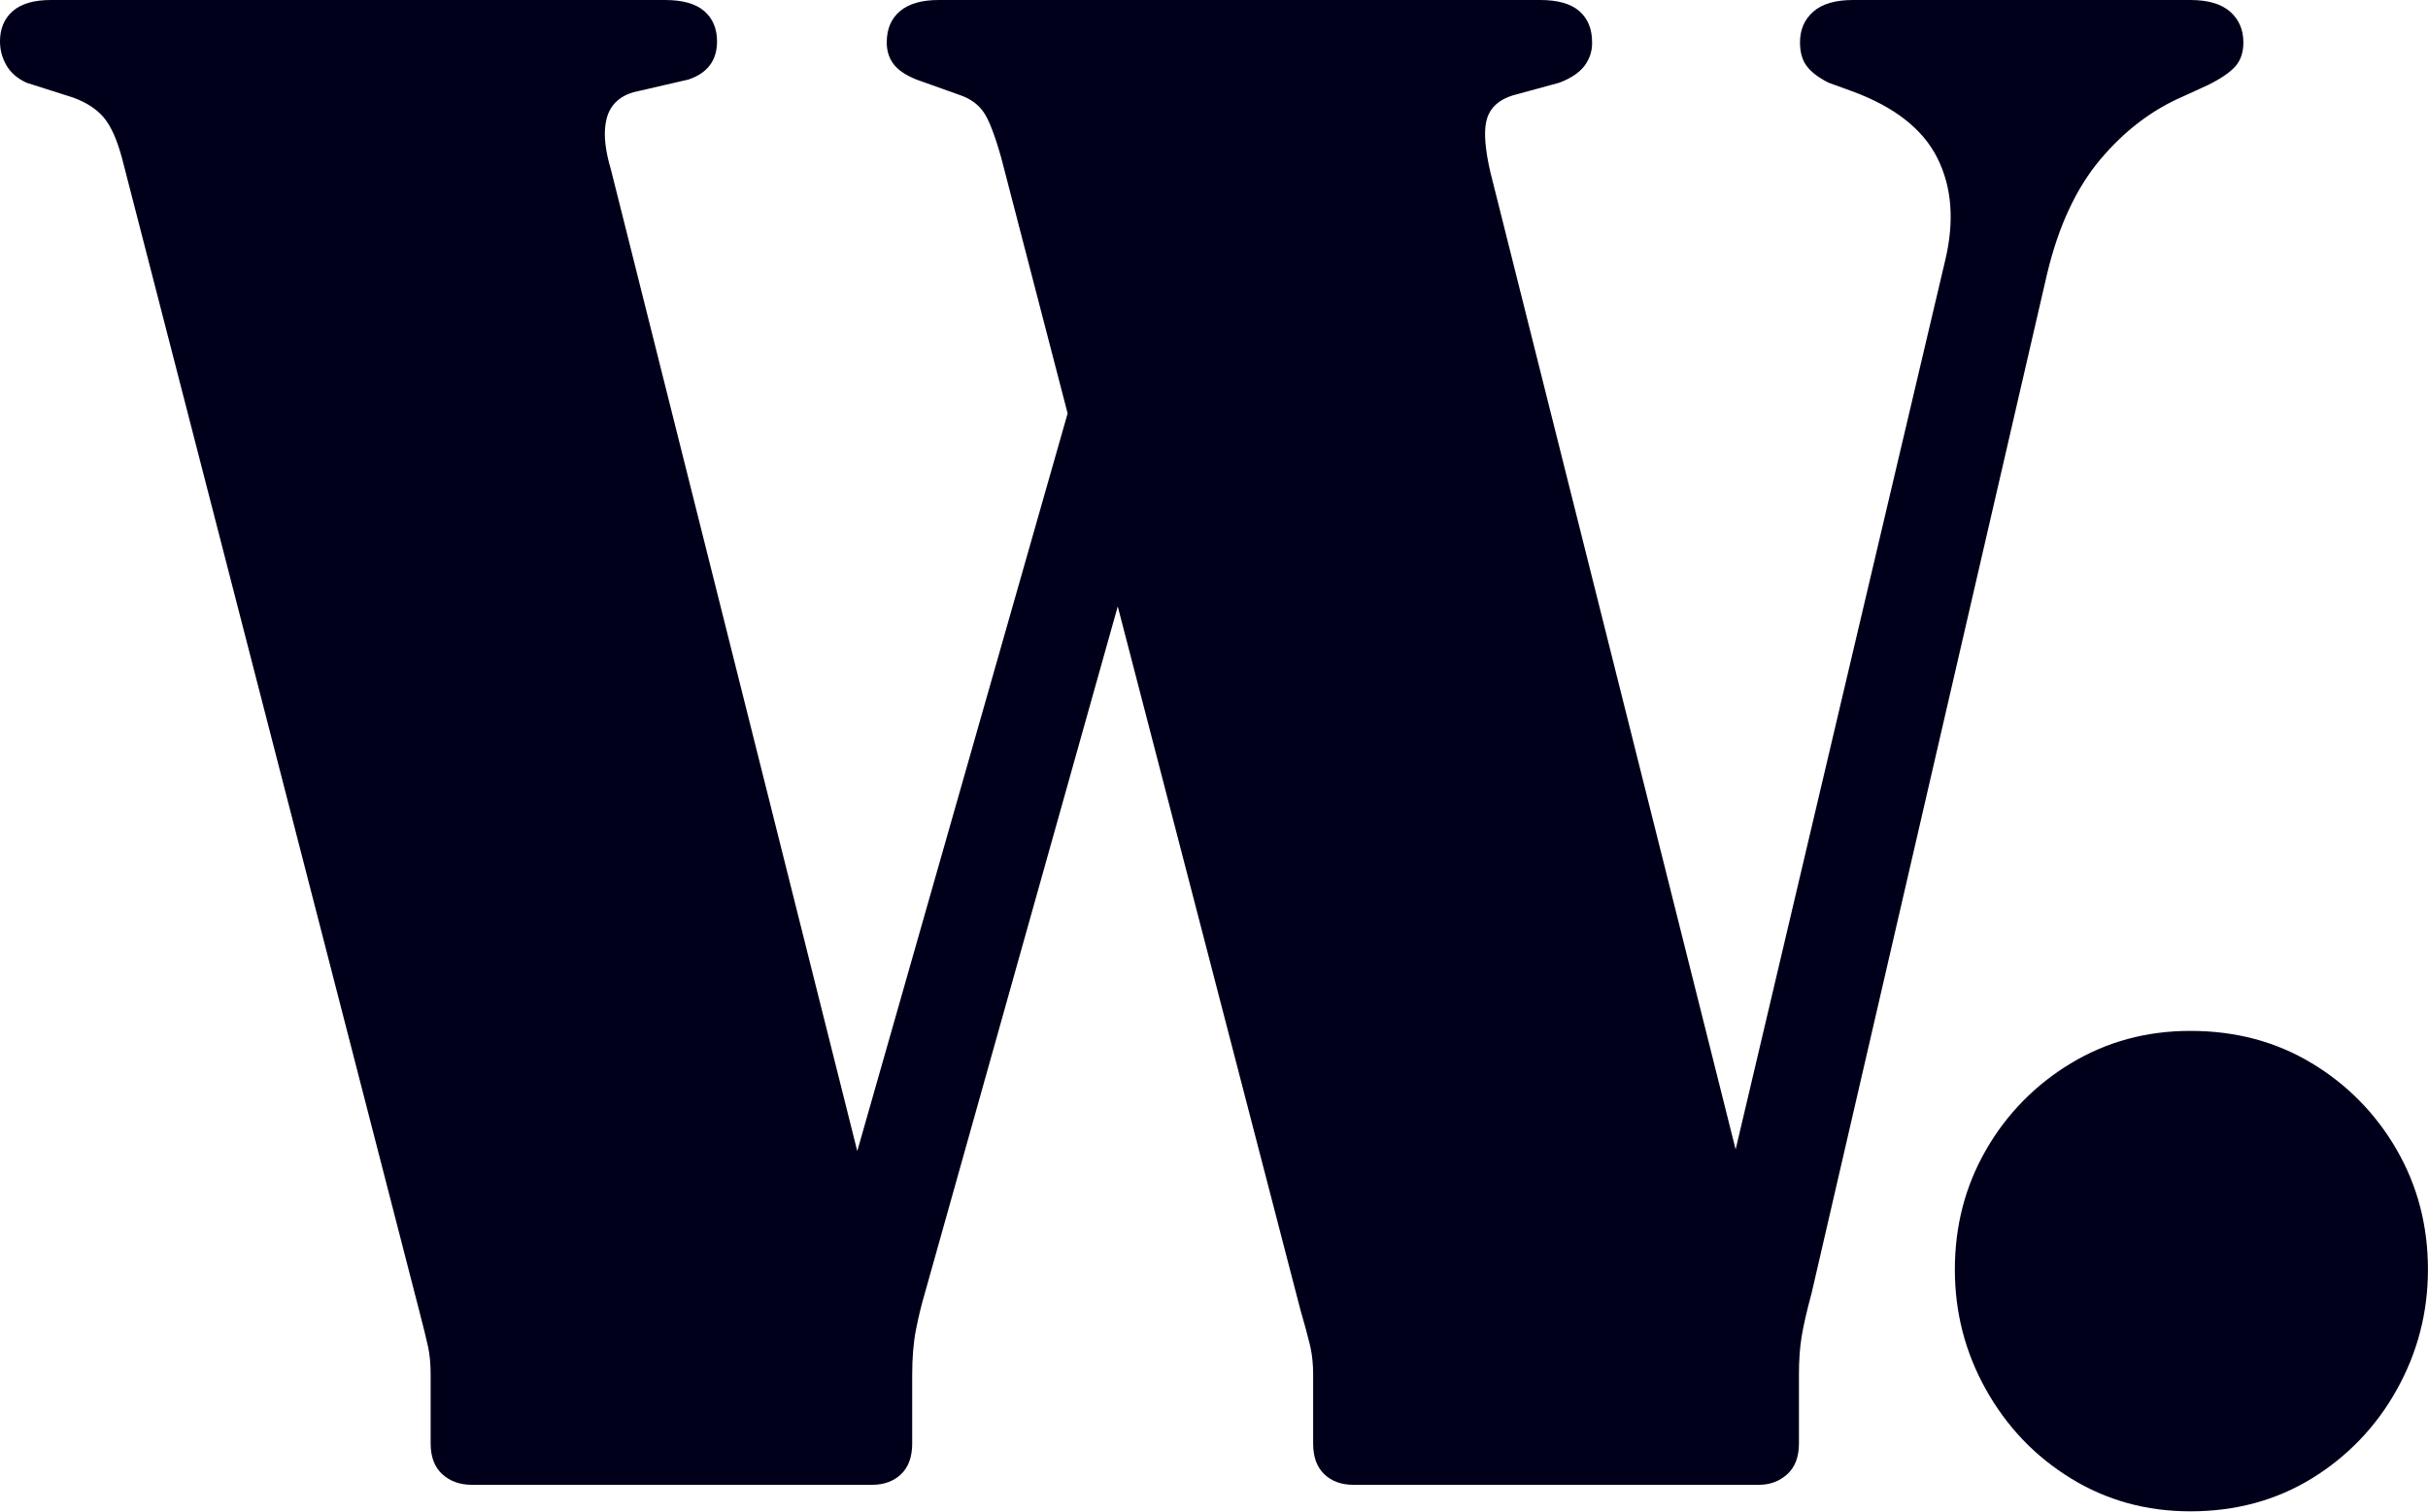
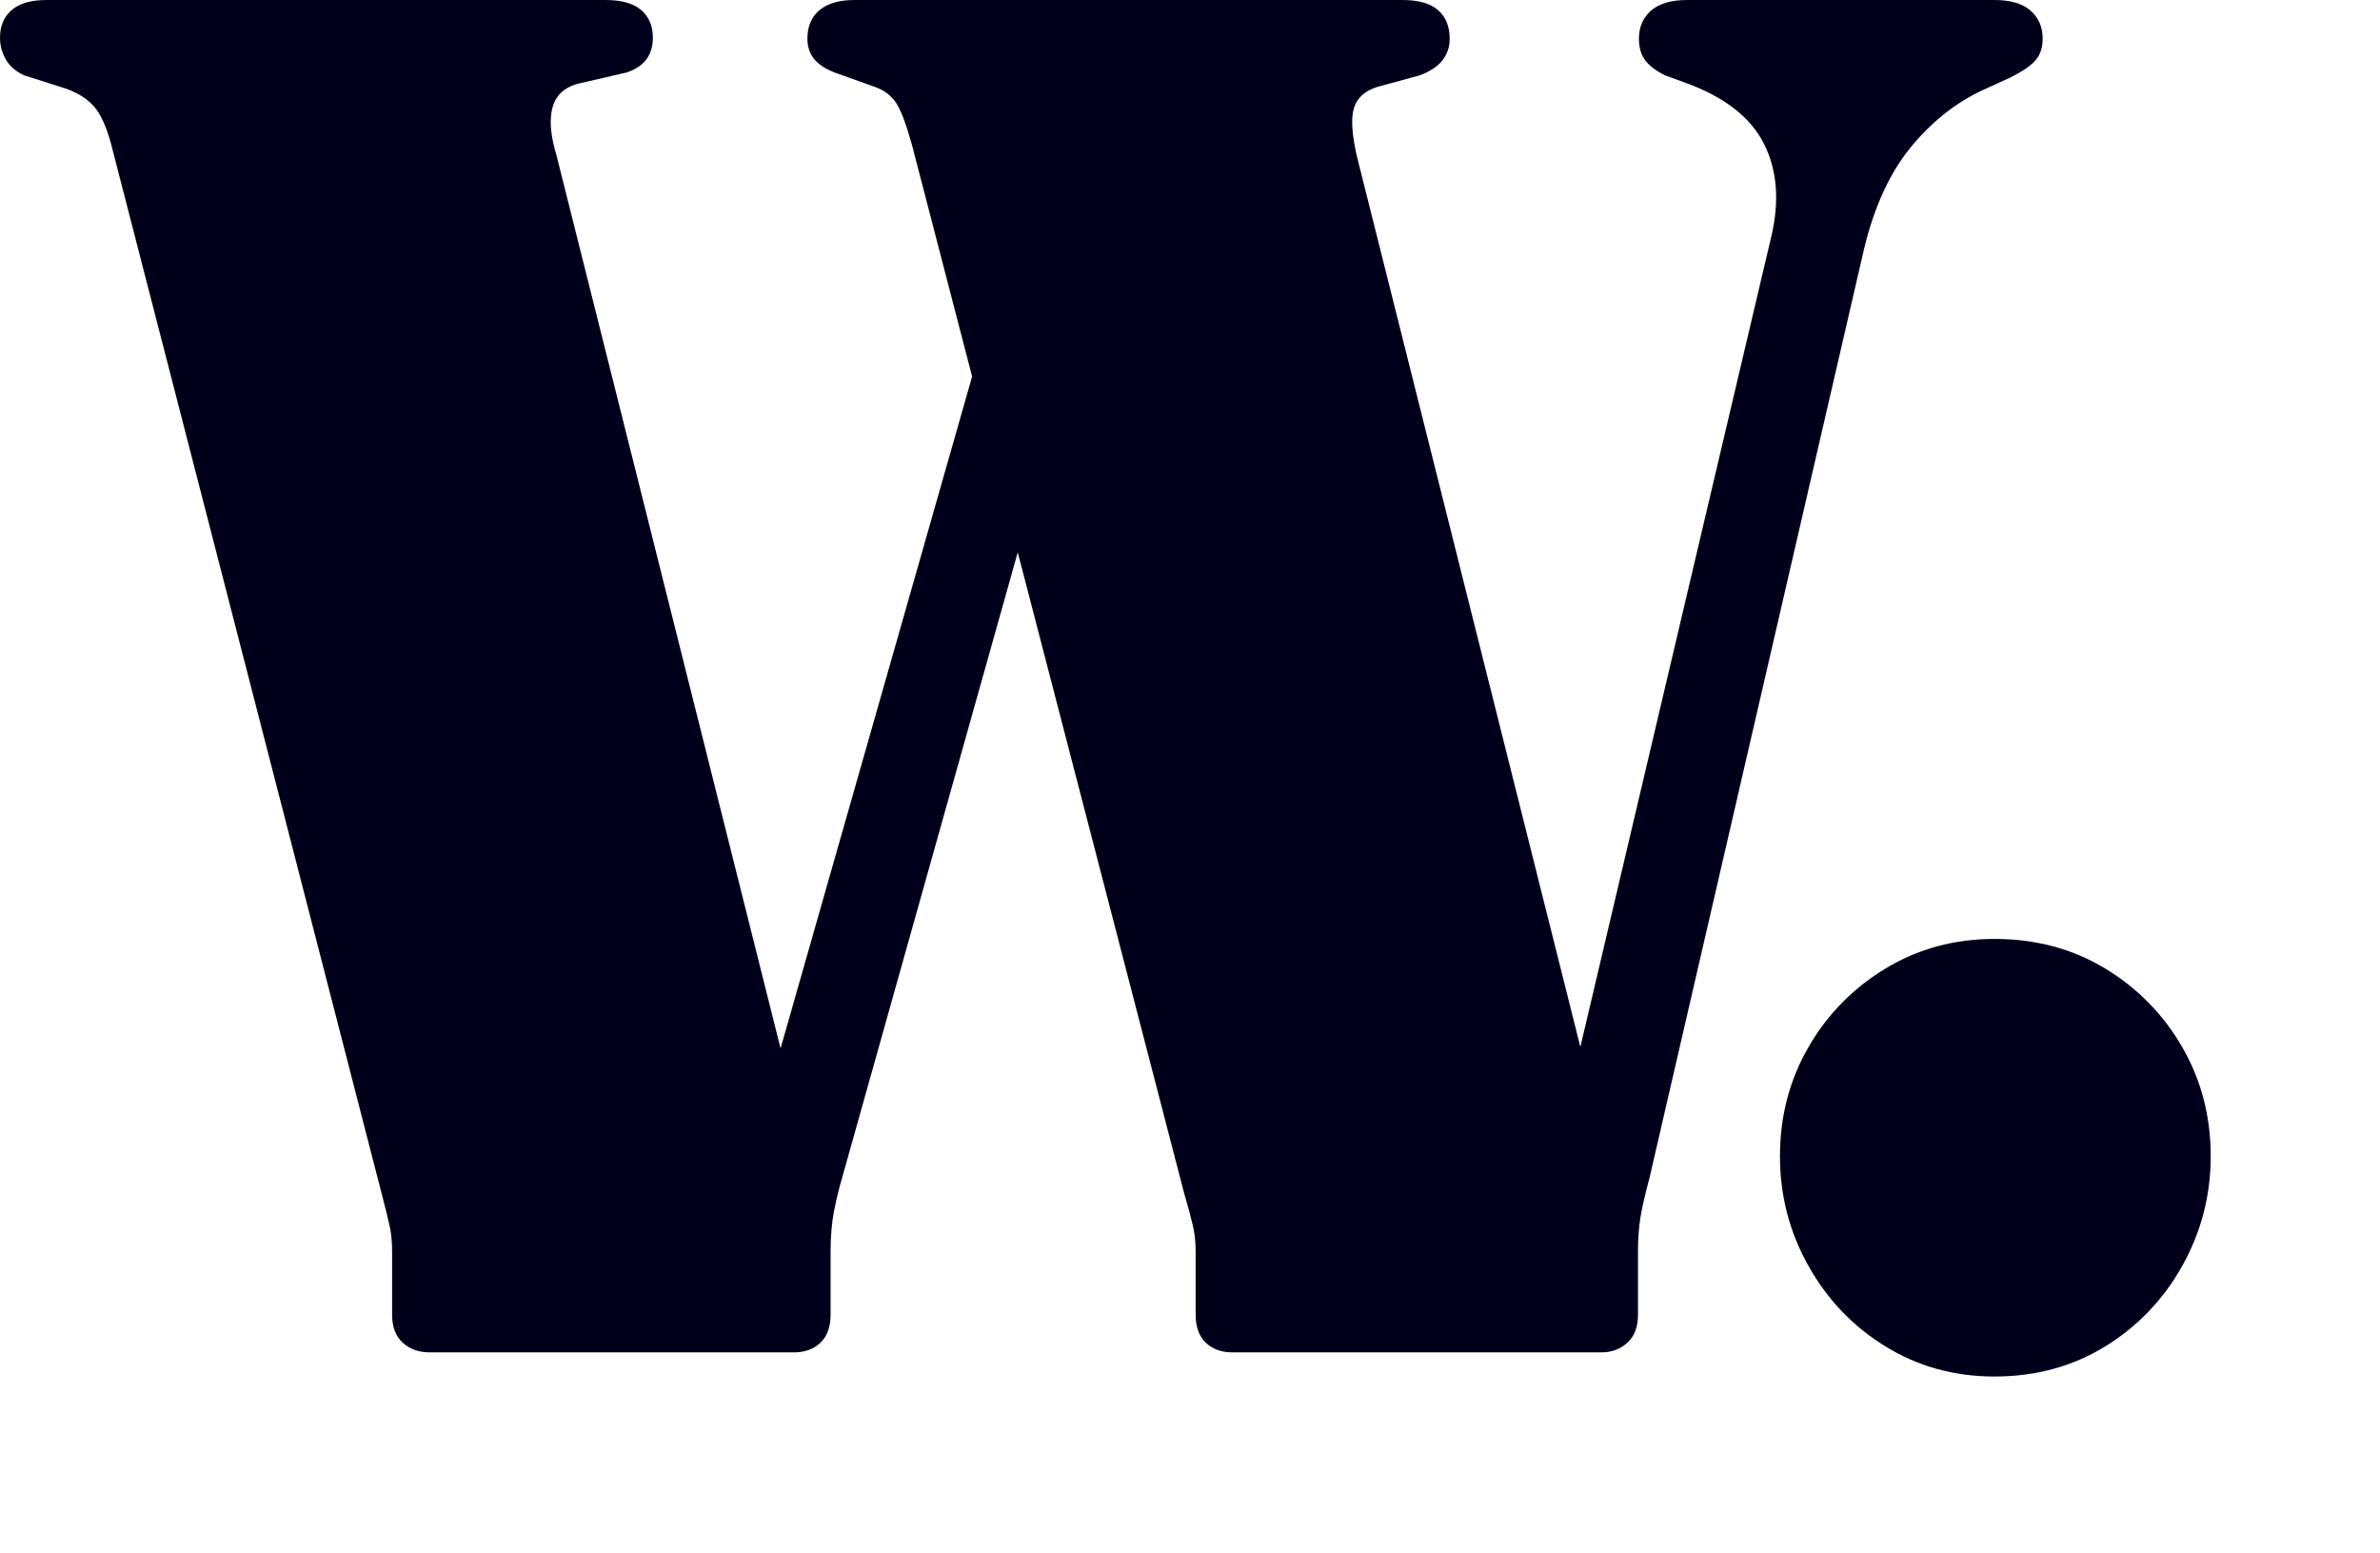
- <svg xmlns="http://www.w3.org/2000/svg">
+ <svg xmlns="http://www.w3.org/2000/svg" width="69" height="45">
  <path d="M23.016 39.2c.317 0 .574-.093.77-.28.196-.187.294-.457.294-.812v-1.82c0-.448.033-.84.098-1.176.065-.336.145-.663.238-.98l5.09-18.122 4.822 18.57c.112.384.193.682.243.895l.023.099c.047.215.07.453.07.714v1.82c0 .355.098.625.294.812.196.187.453.28.77.28h10.696c.299 0 .55-.093.756-.28.205-.187.308-.457.308-.812v-1.82c0-.373.023-.705.07-.994.047-.29.135-.677.266-1.162L54.04 7.224c.299-1.25.765-2.254 1.4-3.01.635-.756 1.363-1.311 2.184-1.666l.672-.308c.336-.168.574-.331.714-.49.14-.159.21-.369.21-.63 0-.336-.117-.607-.35-.812C58.637.103 58.287 0 57.82 0h-8.904c-.467 0-.817.103-1.05.308-.233.205-.35.476-.35.812 0 .261.06.471.182.63.121.159.313.303.574.434l.616.224c1.12.41 1.871.999 2.254 1.764s.453 1.661.21 2.688l-5.535 23.486-6.477-25.81c-.133-.58-.17-1.018-.11-1.31l.026-.104c.093-.29.317-.49.672-.602l1.232-.336c.299-.112.518-.257.658-.434a.986.986 0 0 0 .21-.63c0-.355-.112-.63-.336-.826C41.468.098 41.122 0 40.656 0H24.78c-.448 0-.789.098-1.022.294-.233.196-.35.471-.35.826 0 .224.06.415.182.574.121.159.322.294.602.406l1.176.42c.261.093.462.243.602.448.14.205.294.607.462 1.204l1.751 6.742-5.553 19.475L16.128 4.48c-.147-.49-.194-.898-.14-1.223l.028-.135c.093-.345.327-.574.7-.686l1.456-.336c.504-.168.756-.504.756-1.008 0-.336-.112-.602-.336-.798C18.368.098 18.022 0 17.556 0H1.344C.896 0 .56.098.336.294.112.49 0 .756 0 1.092c0 .224.056.434.168.63.112.196.29.35.532.462l1.232.392c.355.13.625.308.812.532.187.224.345.579.476 1.064l7.84 30.408c.112.43.191.751.238.966.047.215.07.462.07.742v1.82c0 .355.103.625.308.812.205.187.467.28.784.28h10.556Zm34.804.7c1.195 0 2.263-.29 3.206-.868a6.338 6.338 0 0 0 2.24-2.338c.55-.98.826-2.04.826-3.178 0-1.157-.275-2.212-.826-3.164a6.325 6.325 0 0 0-2.24-2.282c-.943-.57-2.011-.854-3.206-.854-1.157 0-2.207.285-3.15.854a6.325 6.325 0 0 0-2.24 2.282c-.55.952-.826 2.007-.826 3.164 0 1.139.275 2.198.826 3.178.55.98 1.297 1.76 2.24 2.338.943.579 1.993.868 3.15.868Z" fill="#00001A" />
</svg>
